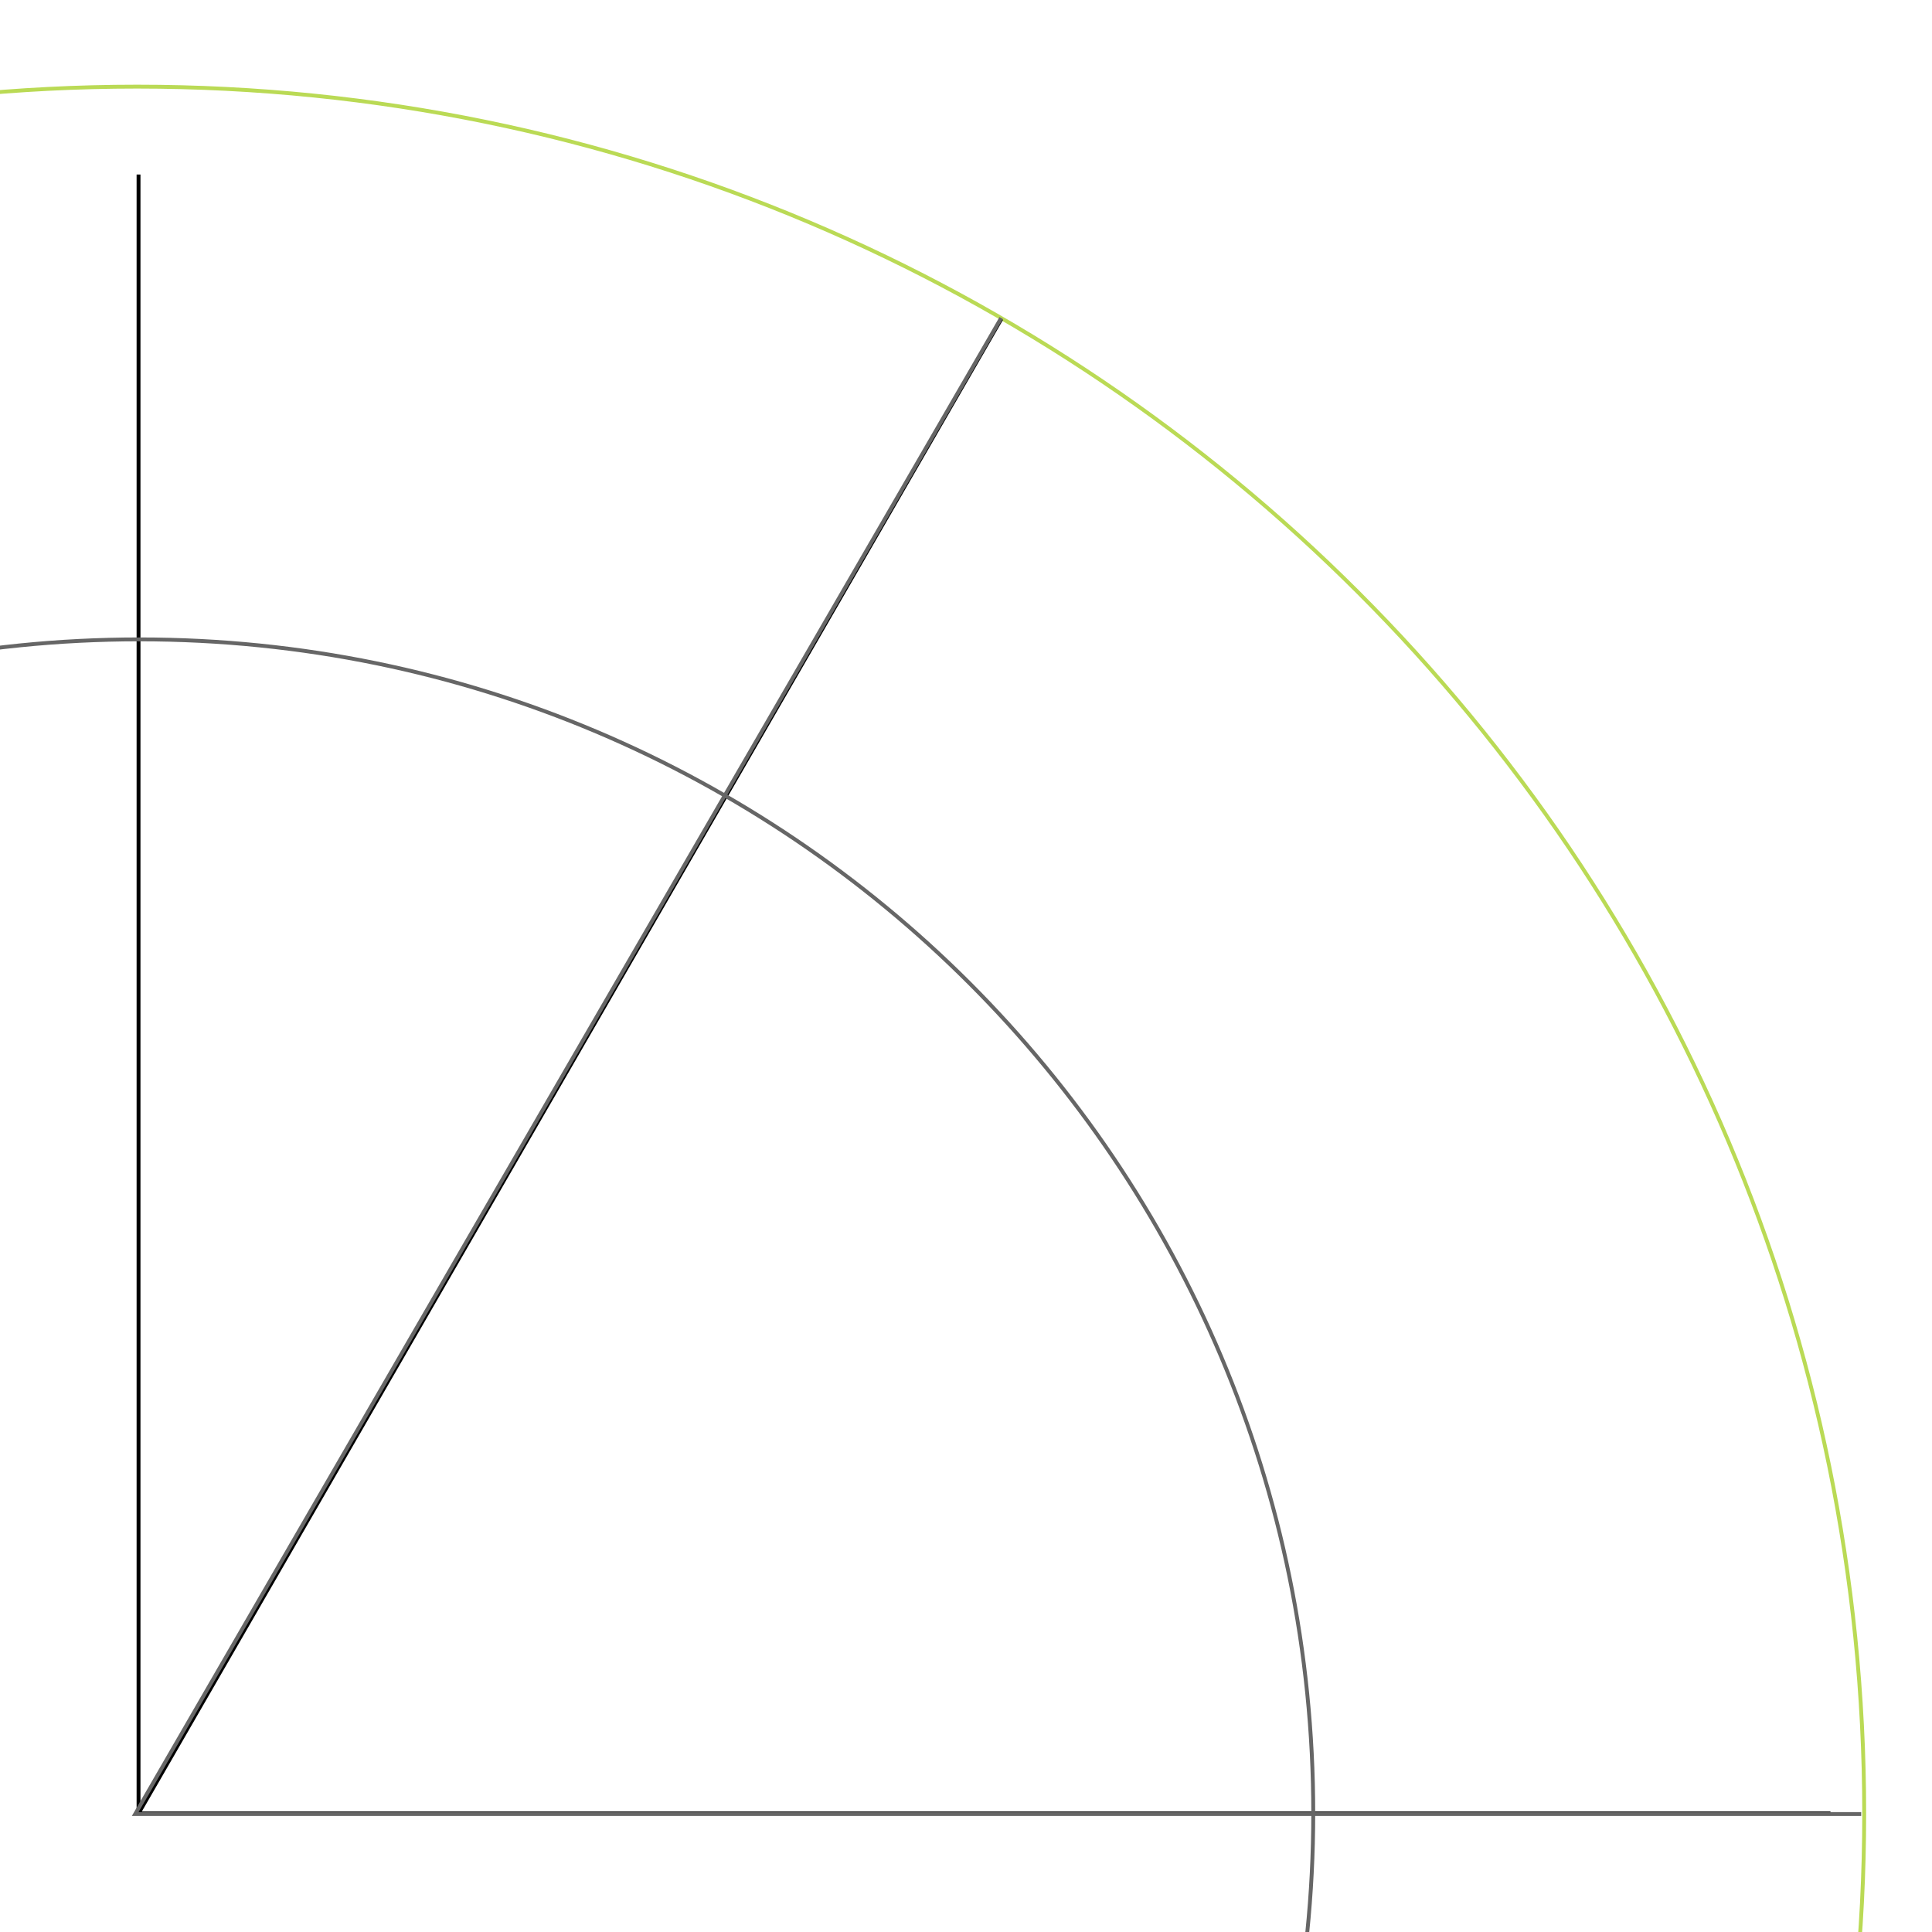
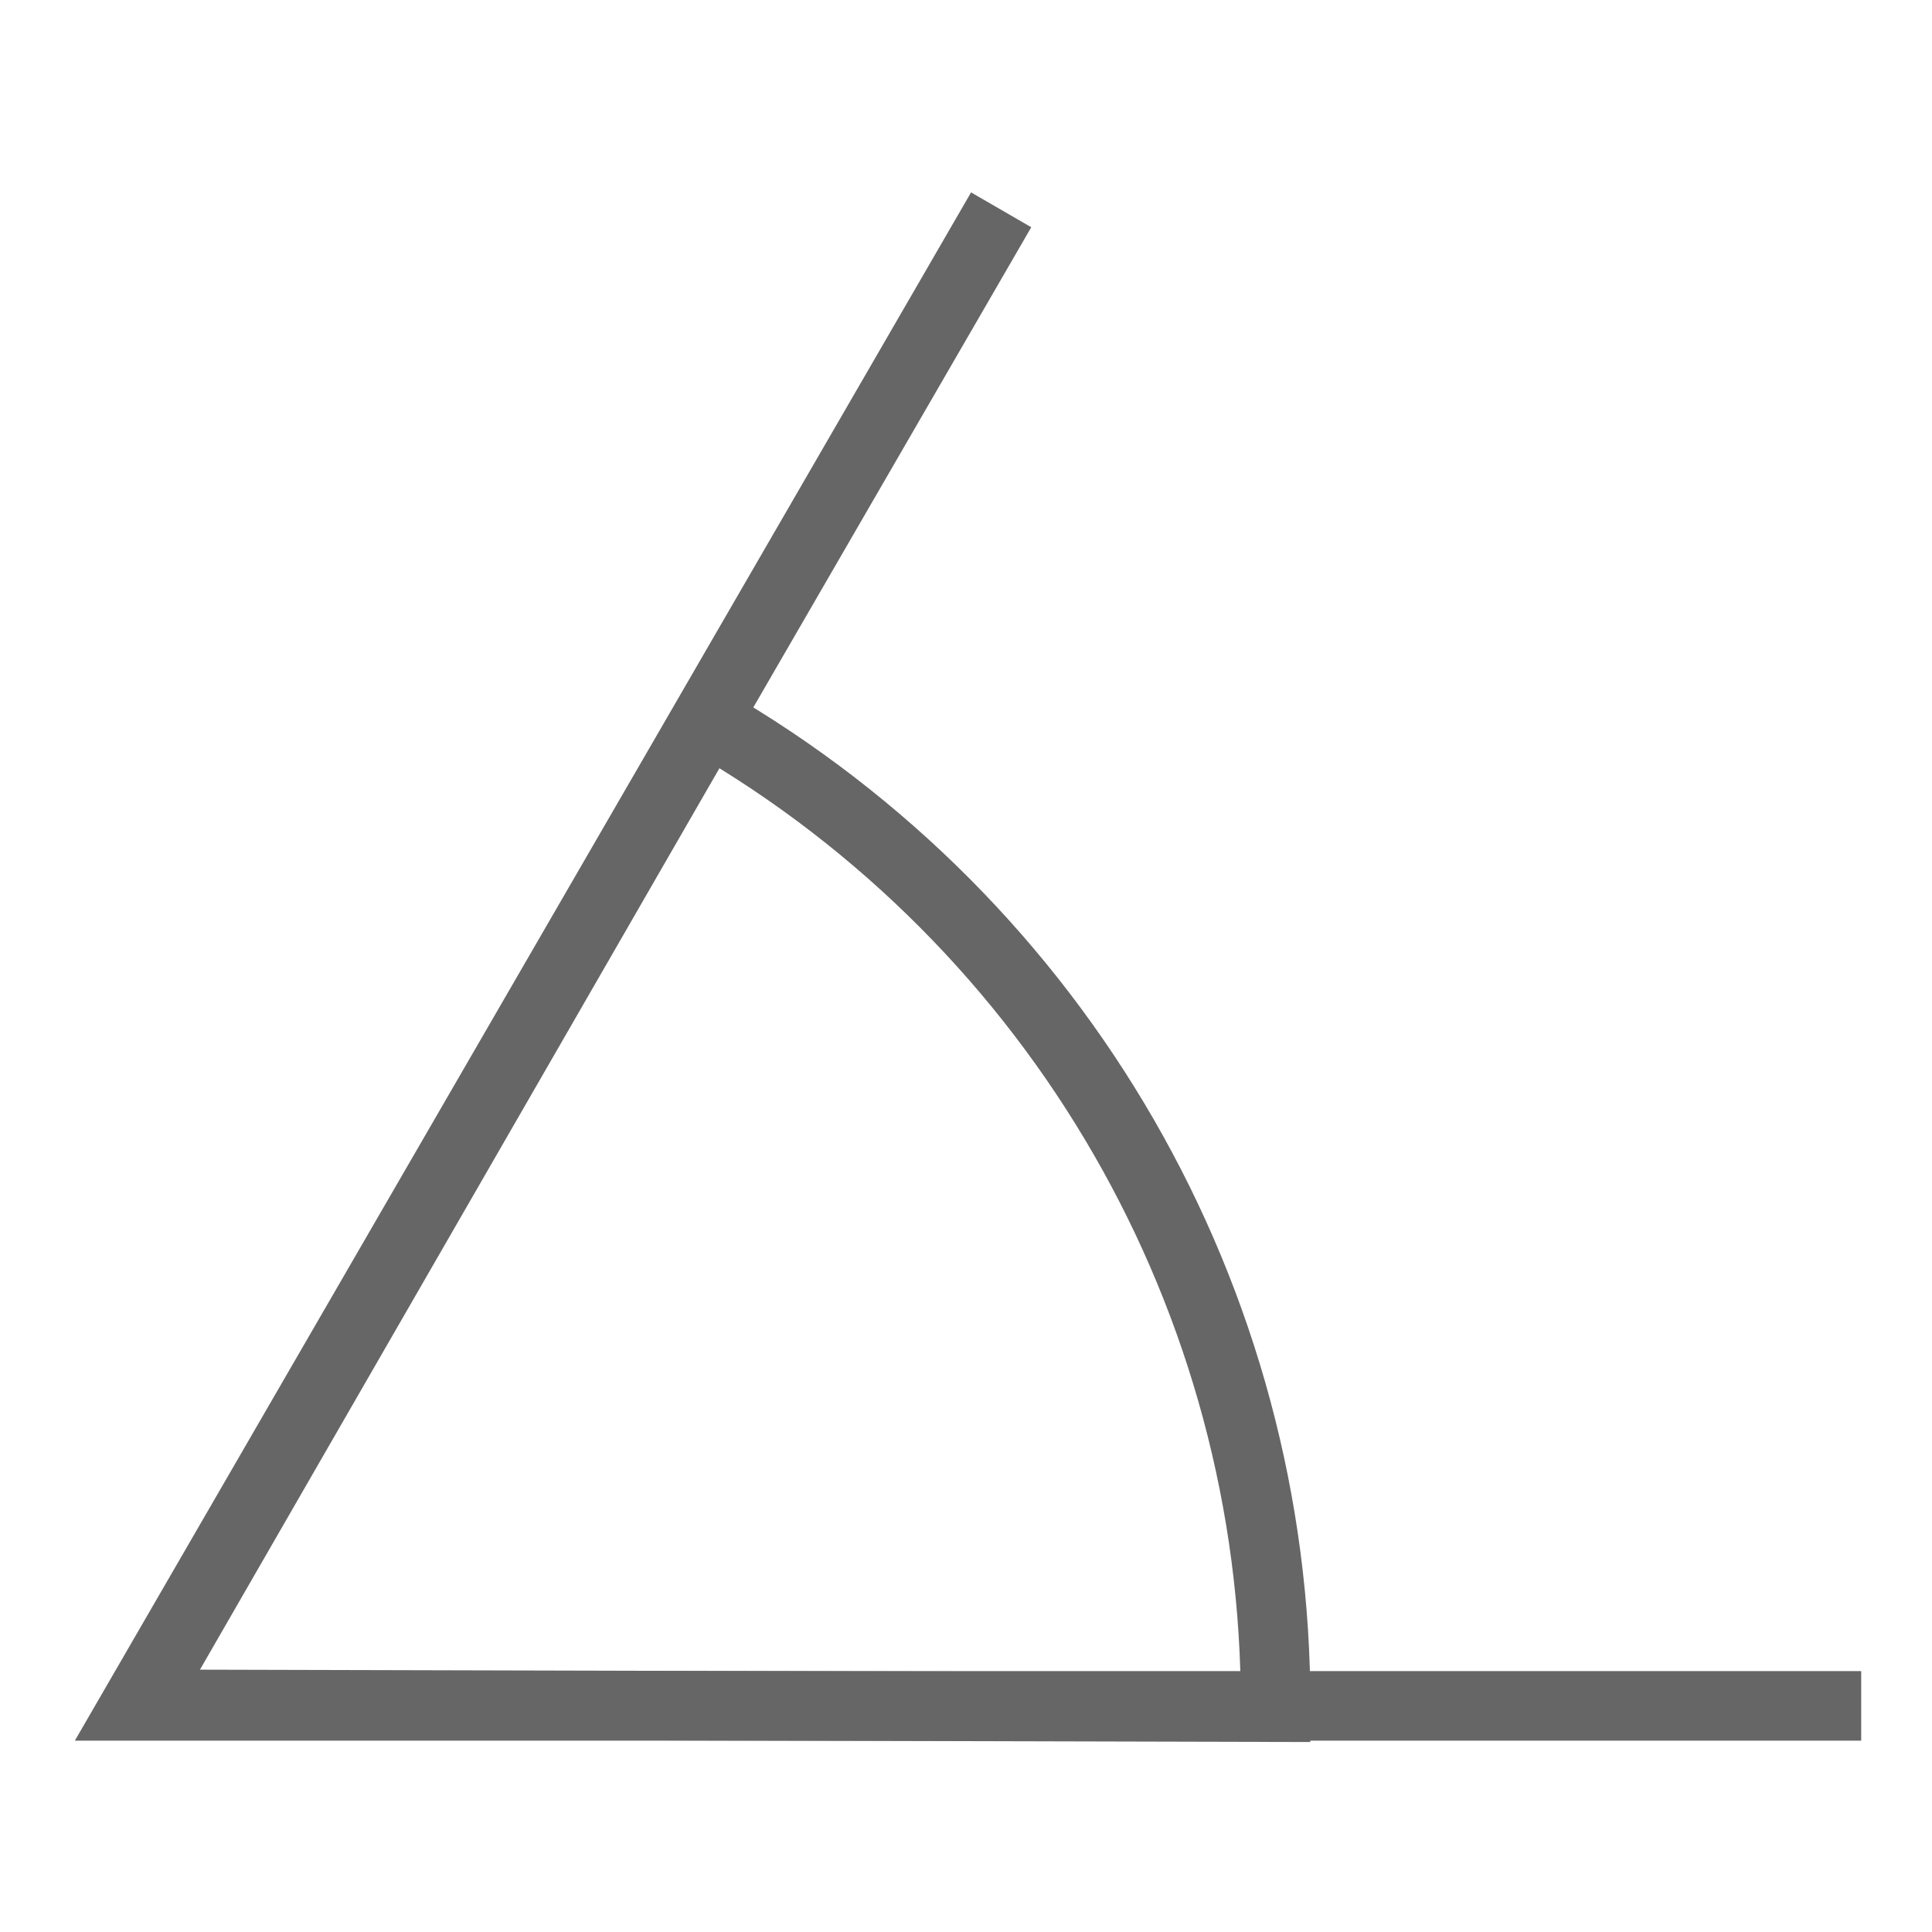
- <svg xmlns="http://www.w3.org/2000/svg" viewBox="0 0 500 500">
-   <line style="stroke: rgb(0, 0, 0);" x1="35.852" y1="469.294" x2="473.725" y2="469.294" />
-   <line style="stroke: rgb(0, 0, 0);" x1="35.852" y1="469.294" x2="35.852" y2="45.166" />
-   <circle style="fill: none; stroke: rgb(186, 218, 85);" cx="35.468" cy="469.408" r="446.988" />
-   <line style="stroke: rgb(0, 0, 0);" x1="-75.799" y1="275.909" x2="370.804" y2="275.909" transform="matrix(0.5, -0.866025, 0.866025, 0.5, -165.193, 265.6954)" />
-   <polyline style="fill: none; stroke: rgb(102, 102, 102);" points="481.675 469.48 34.981 469.48 259.1 82.301" />
-   <polyline style="fill: rgb(216, 216, 216); stroke: rgb(0, 0, 0);" points="443.974 191.749" />
-   <circle style="stroke: rgb(102, 102, 102); fill: none;" cx="36.082" cy="469.257" r="303.788" />
+ <svg xmlns="http://www.w3.org/2000/svg" xmlns:ns1="https://boxy-svg.com" viewBox="0 0 500 500">
+   <polyline style="fill: none; stroke: rgb(102, 102, 102); stroke-width: 18px;" points="481.675 441.48 34.981 441.48 259.1 54.301" />
+   <polyline style="fill: rgb(216, 216, 216); stroke: rgb(0, 0, 0);" points="443.974 163.749" />
+   <path style="fill: none; stroke: rgb(102, 102, 102); stroke-width: 38.124px;" transform="matrix(0.472144, 0, 0, 0.472144, -17.94145, -44.99717)" d="M 425.5 490.112 A 622.529 622.529 0 0 1 737.195 1031.058 L 114.668 1029.488 Z" ns1:shape="pie 114.668 1029.488 0 622.529 29.954 90.145 1@384f251d" />
</svg>
